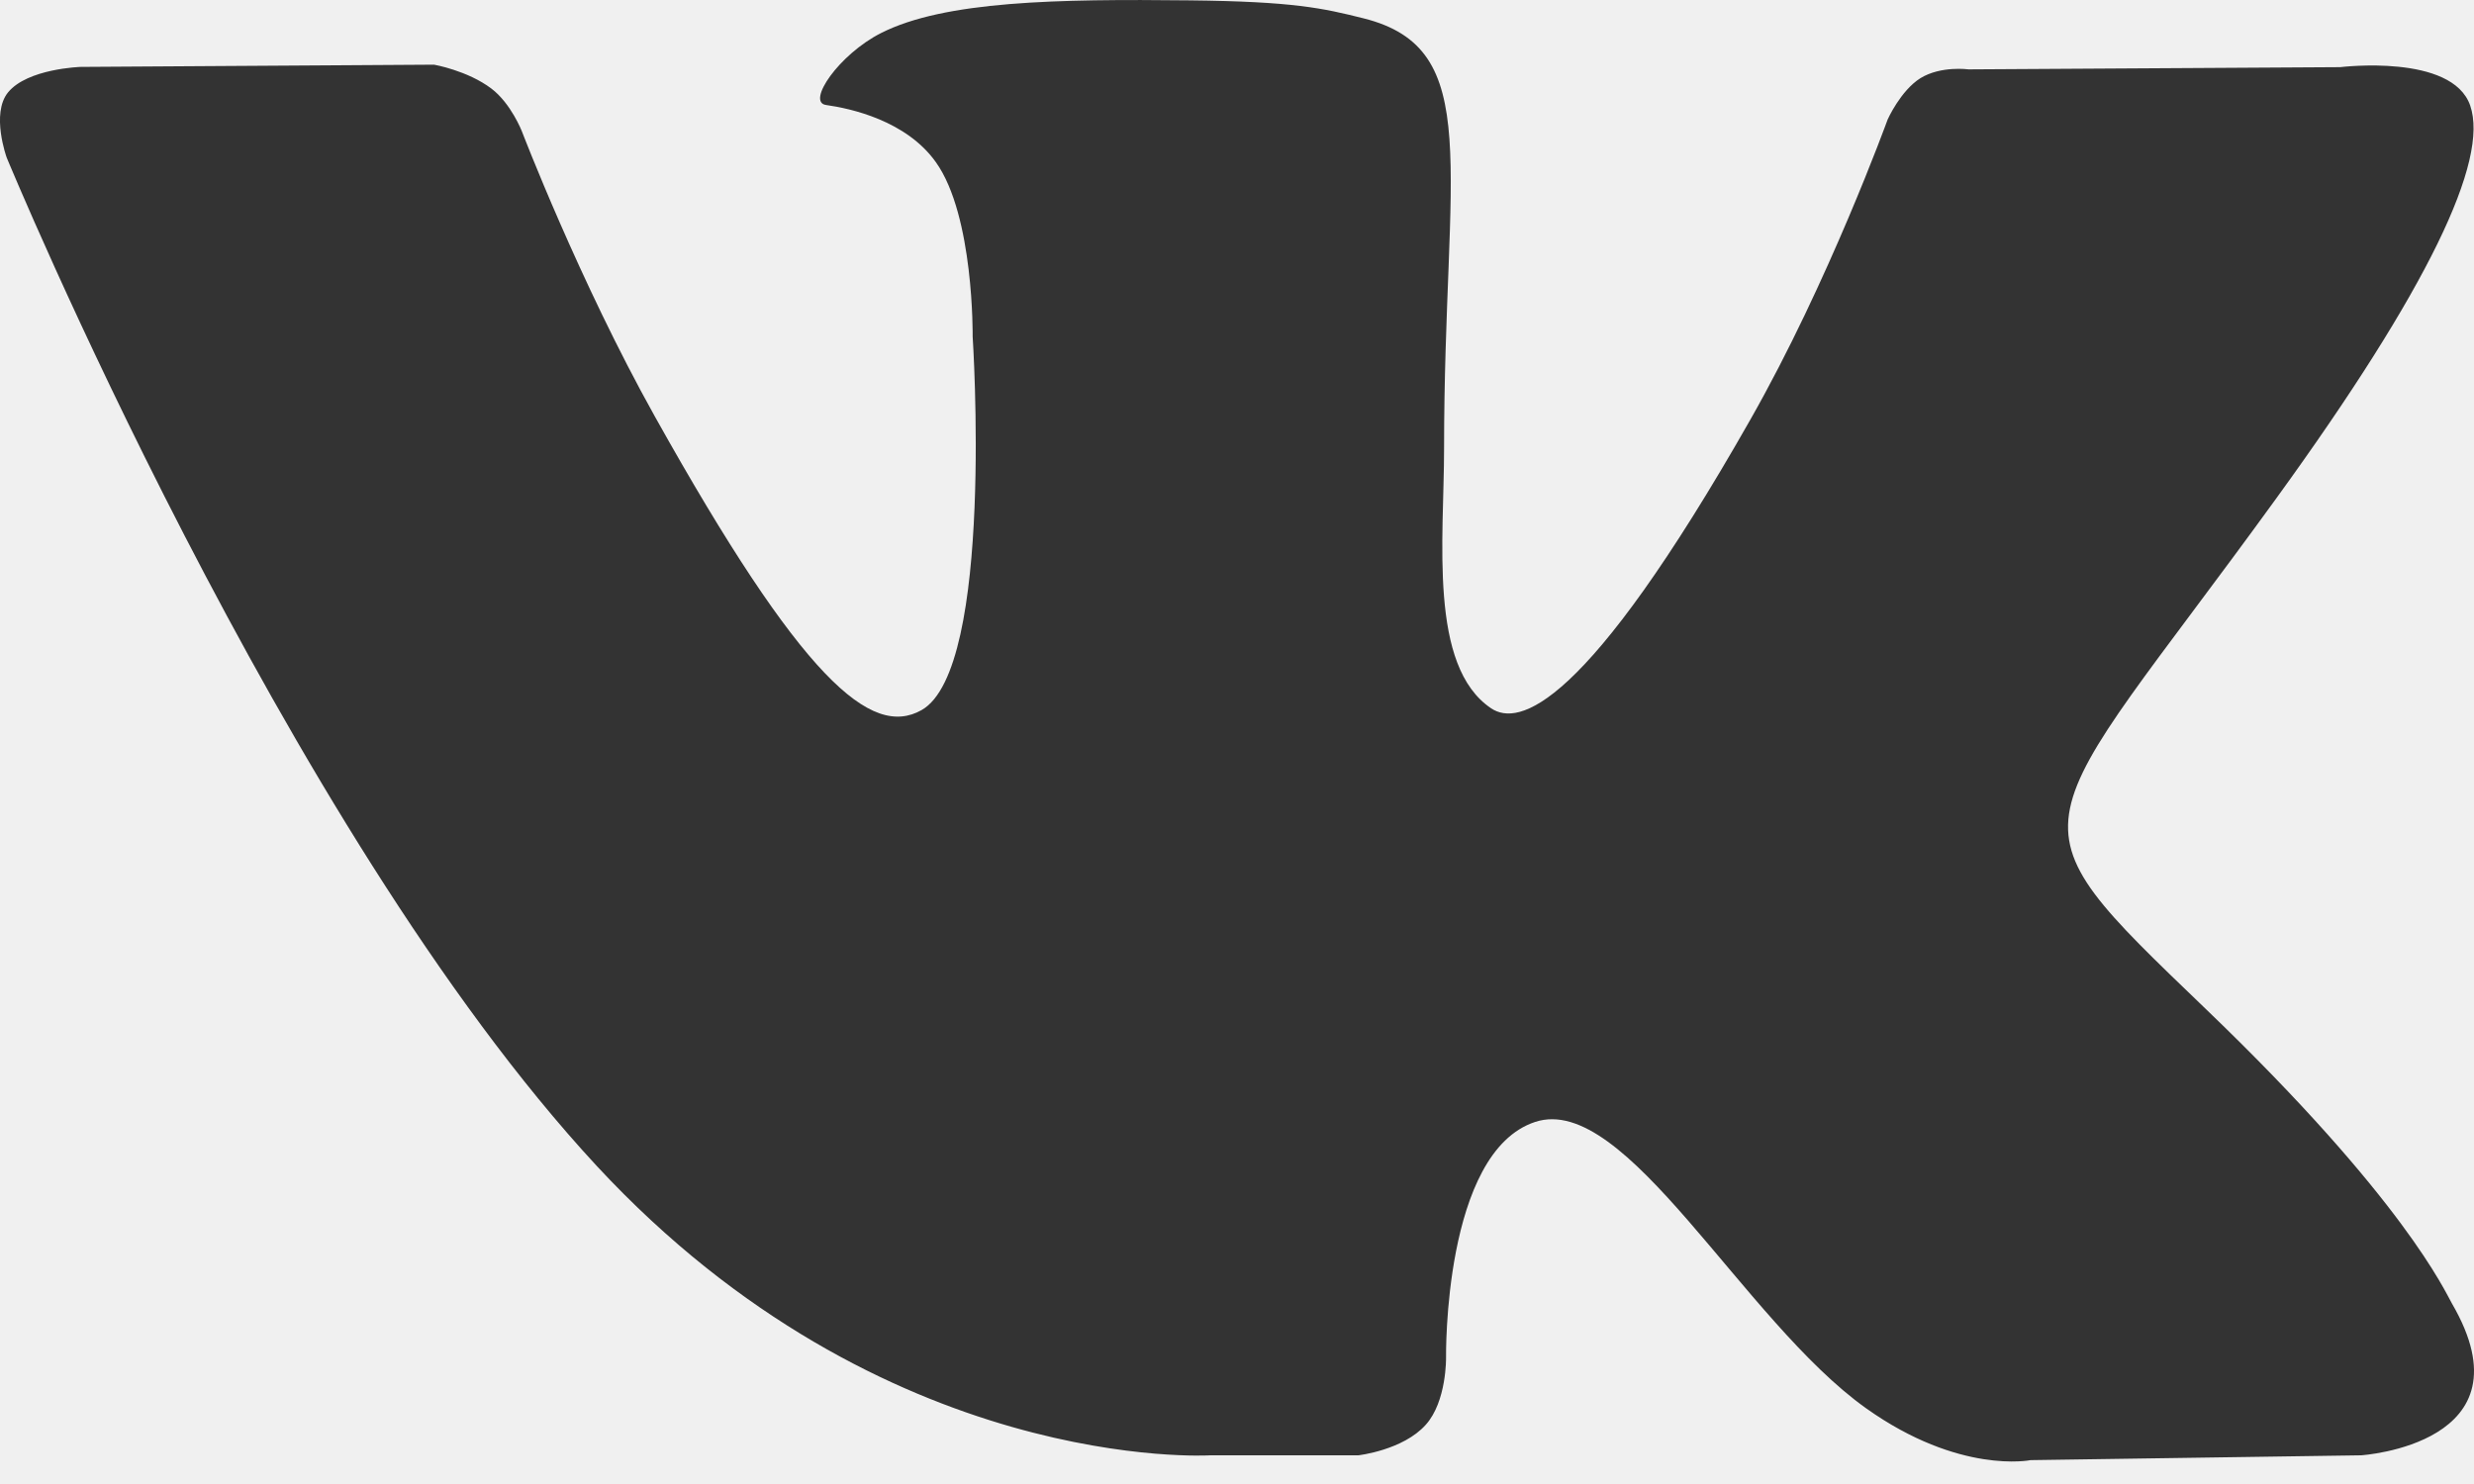
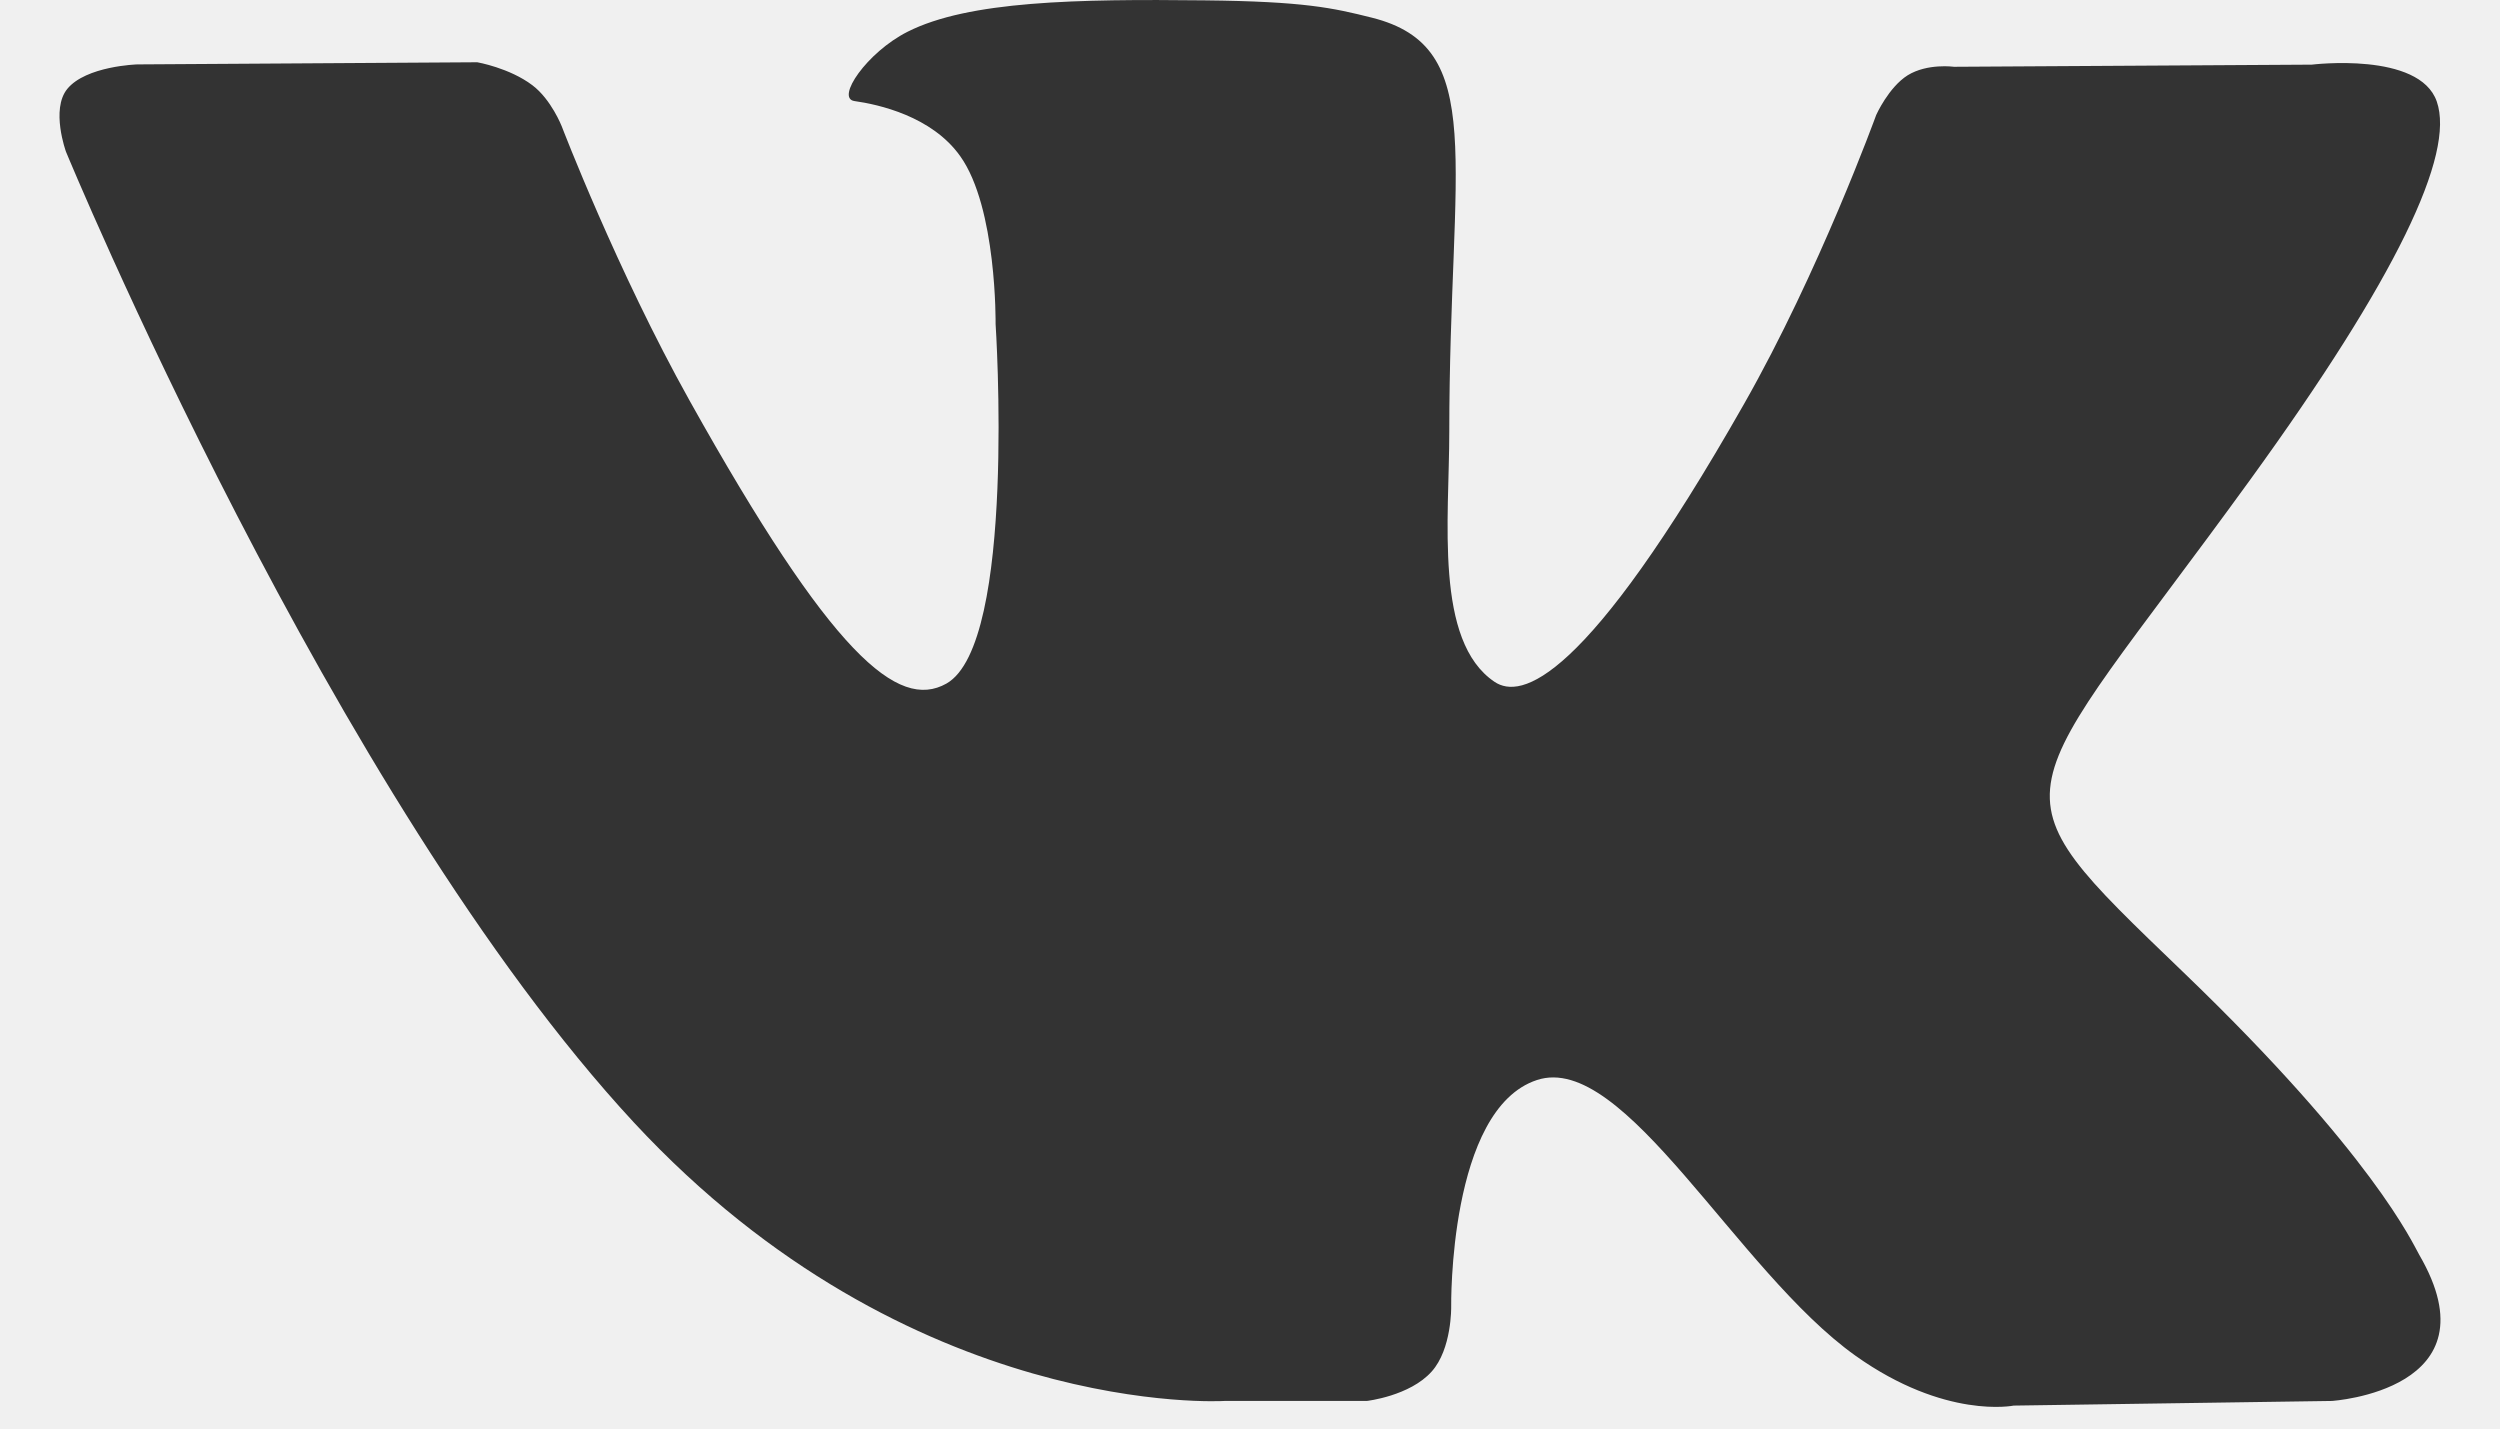
- <svg xmlns="http://www.w3.org/2000/svg" width="20" height="12" viewBox="0 0 20 12" fill="none">
-   <g clip-path="url(#clip0_4492_2041)">
-     <path d="M19.822 10.541C19.768 10.448 19.436 9.7 17.835 8.162C16.16 6.551 16.385 6.813 18.403 4.028C19.632 2.332 20.123 1.296 19.969 0.853C19.823 0.431 18.919 0.543 18.919 0.543L15.914 0.561C15.914 0.561 15.691 0.53 15.525 0.632C15.364 0.733 15.26 0.966 15.26 0.966C15.26 0.966 14.784 2.279 14.149 3.395C12.81 5.75 12.274 5.874 12.055 5.728C11.546 5.387 11.674 4.358 11.674 3.628C11.674 1.345 12.007 0.394 11.022 0.148C10.695 0.066 10.455 0.012 9.618 0.003C8.546 -0.009 7.637 0.007 7.123 0.267C6.781 0.44 6.517 0.827 6.678 0.849C6.877 0.877 7.327 0.975 7.566 1.312C7.875 1.745 7.863 2.721 7.863 2.721C7.863 2.721 8.041 5.408 7.45 5.742C7.043 5.971 6.487 5.504 5.293 3.366C4.682 2.272 4.219 1.062 4.219 1.062C4.219 1.062 4.131 0.836 3.972 0.716C3.779 0.57 3.509 0.523 3.509 0.523L0.652 0.541C0.652 0.541 0.223 0.554 0.065 0.747C-0.075 0.919 0.054 1.274 0.054 1.274C0.054 1.274 2.292 6.695 4.824 9.428C7.148 11.933 9.786 11.768 9.786 11.768H10.981C10.981 11.768 11.342 11.727 11.526 11.521C11.696 11.332 11.69 10.977 11.69 10.977C11.69 10.977 11.666 9.316 12.411 9.072C13.145 8.831 14.088 10.677 15.086 11.388C15.841 11.925 16.415 11.807 16.415 11.807L19.087 11.768C19.087 11.768 20.484 11.679 19.822 10.541Z" fill="#333333" />
+ <svg xmlns="http://www.w3.org/2000/svg" width="21" height="12" viewBox="0 0 21 12" fill="none">
+   <g id="Frame" clip-path="url(#clip0_4492_1982)">
+     <path id="Vector" d="M20.322 10.541C20.268 10.448 19.936 9.7 18.335 8.162C16.66 6.551 16.885 6.813 18.903 4.028C20.132 2.332 20.623 1.296 20.469 0.853C20.323 0.431 19.419 0.543 19.419 0.543L16.414 0.561C16.414 0.561 16.191 0.53 16.025 0.632C15.864 0.733 15.76 0.966 15.76 0.966C15.76 0.966 15.284 2.279 14.649 3.395C13.31 5.75 12.774 5.874 12.555 5.728C12.046 5.387 12.174 4.358 12.174 3.628C12.174 1.345 12.507 0.394 11.522 0.148C11.195 0.066 10.955 0.012 10.118 0.003C9.046 -0.009 8.137 0.007 7.623 0.267C7.281 0.44 7.017 0.827 7.178 0.849C7.377 0.877 7.827 0.975 8.066 1.312C8.375 1.745 8.363 2.721 8.363 2.721C8.363 2.721 8.541 5.408 7.95 5.742C7.543 5.971 6.987 5.504 5.793 3.366C5.182 2.272 4.719 1.062 4.719 1.062C4.719 1.062 4.631 0.836 4.472 0.716C4.279 0.57 4.009 0.523 4.009 0.523L1.152 0.541C1.152 0.541 0.723 0.554 0.565 0.747C0.425 0.919 0.554 1.274 0.554 1.274C0.554 1.274 2.792 6.695 5.324 9.428C7.648 11.933 10.286 11.768 10.286 11.768H11.481C11.481 11.768 11.842 11.727 12.026 11.521C12.196 11.332 12.19 10.977 12.19 10.977C12.19 10.977 12.166 9.316 12.911 9.072C13.645 8.831 14.588 10.677 15.586 11.388C16.341 11.925 16.915 11.807 16.915 11.807L19.587 11.768C19.587 11.768 20.984 11.679 20.322 10.541Z" fill="#333333" />
  </g>
  <defs>
-     <clipPath id="clip0_4492_2041">
-       <rect width="20" height="12" fill="white" />
+     <clipPath id="clip0_4492_1982">
+       <rect width="20" height="12" fill="white" transform="translate(0.5)" />
    </clipPath>
  </defs>
</svg>
